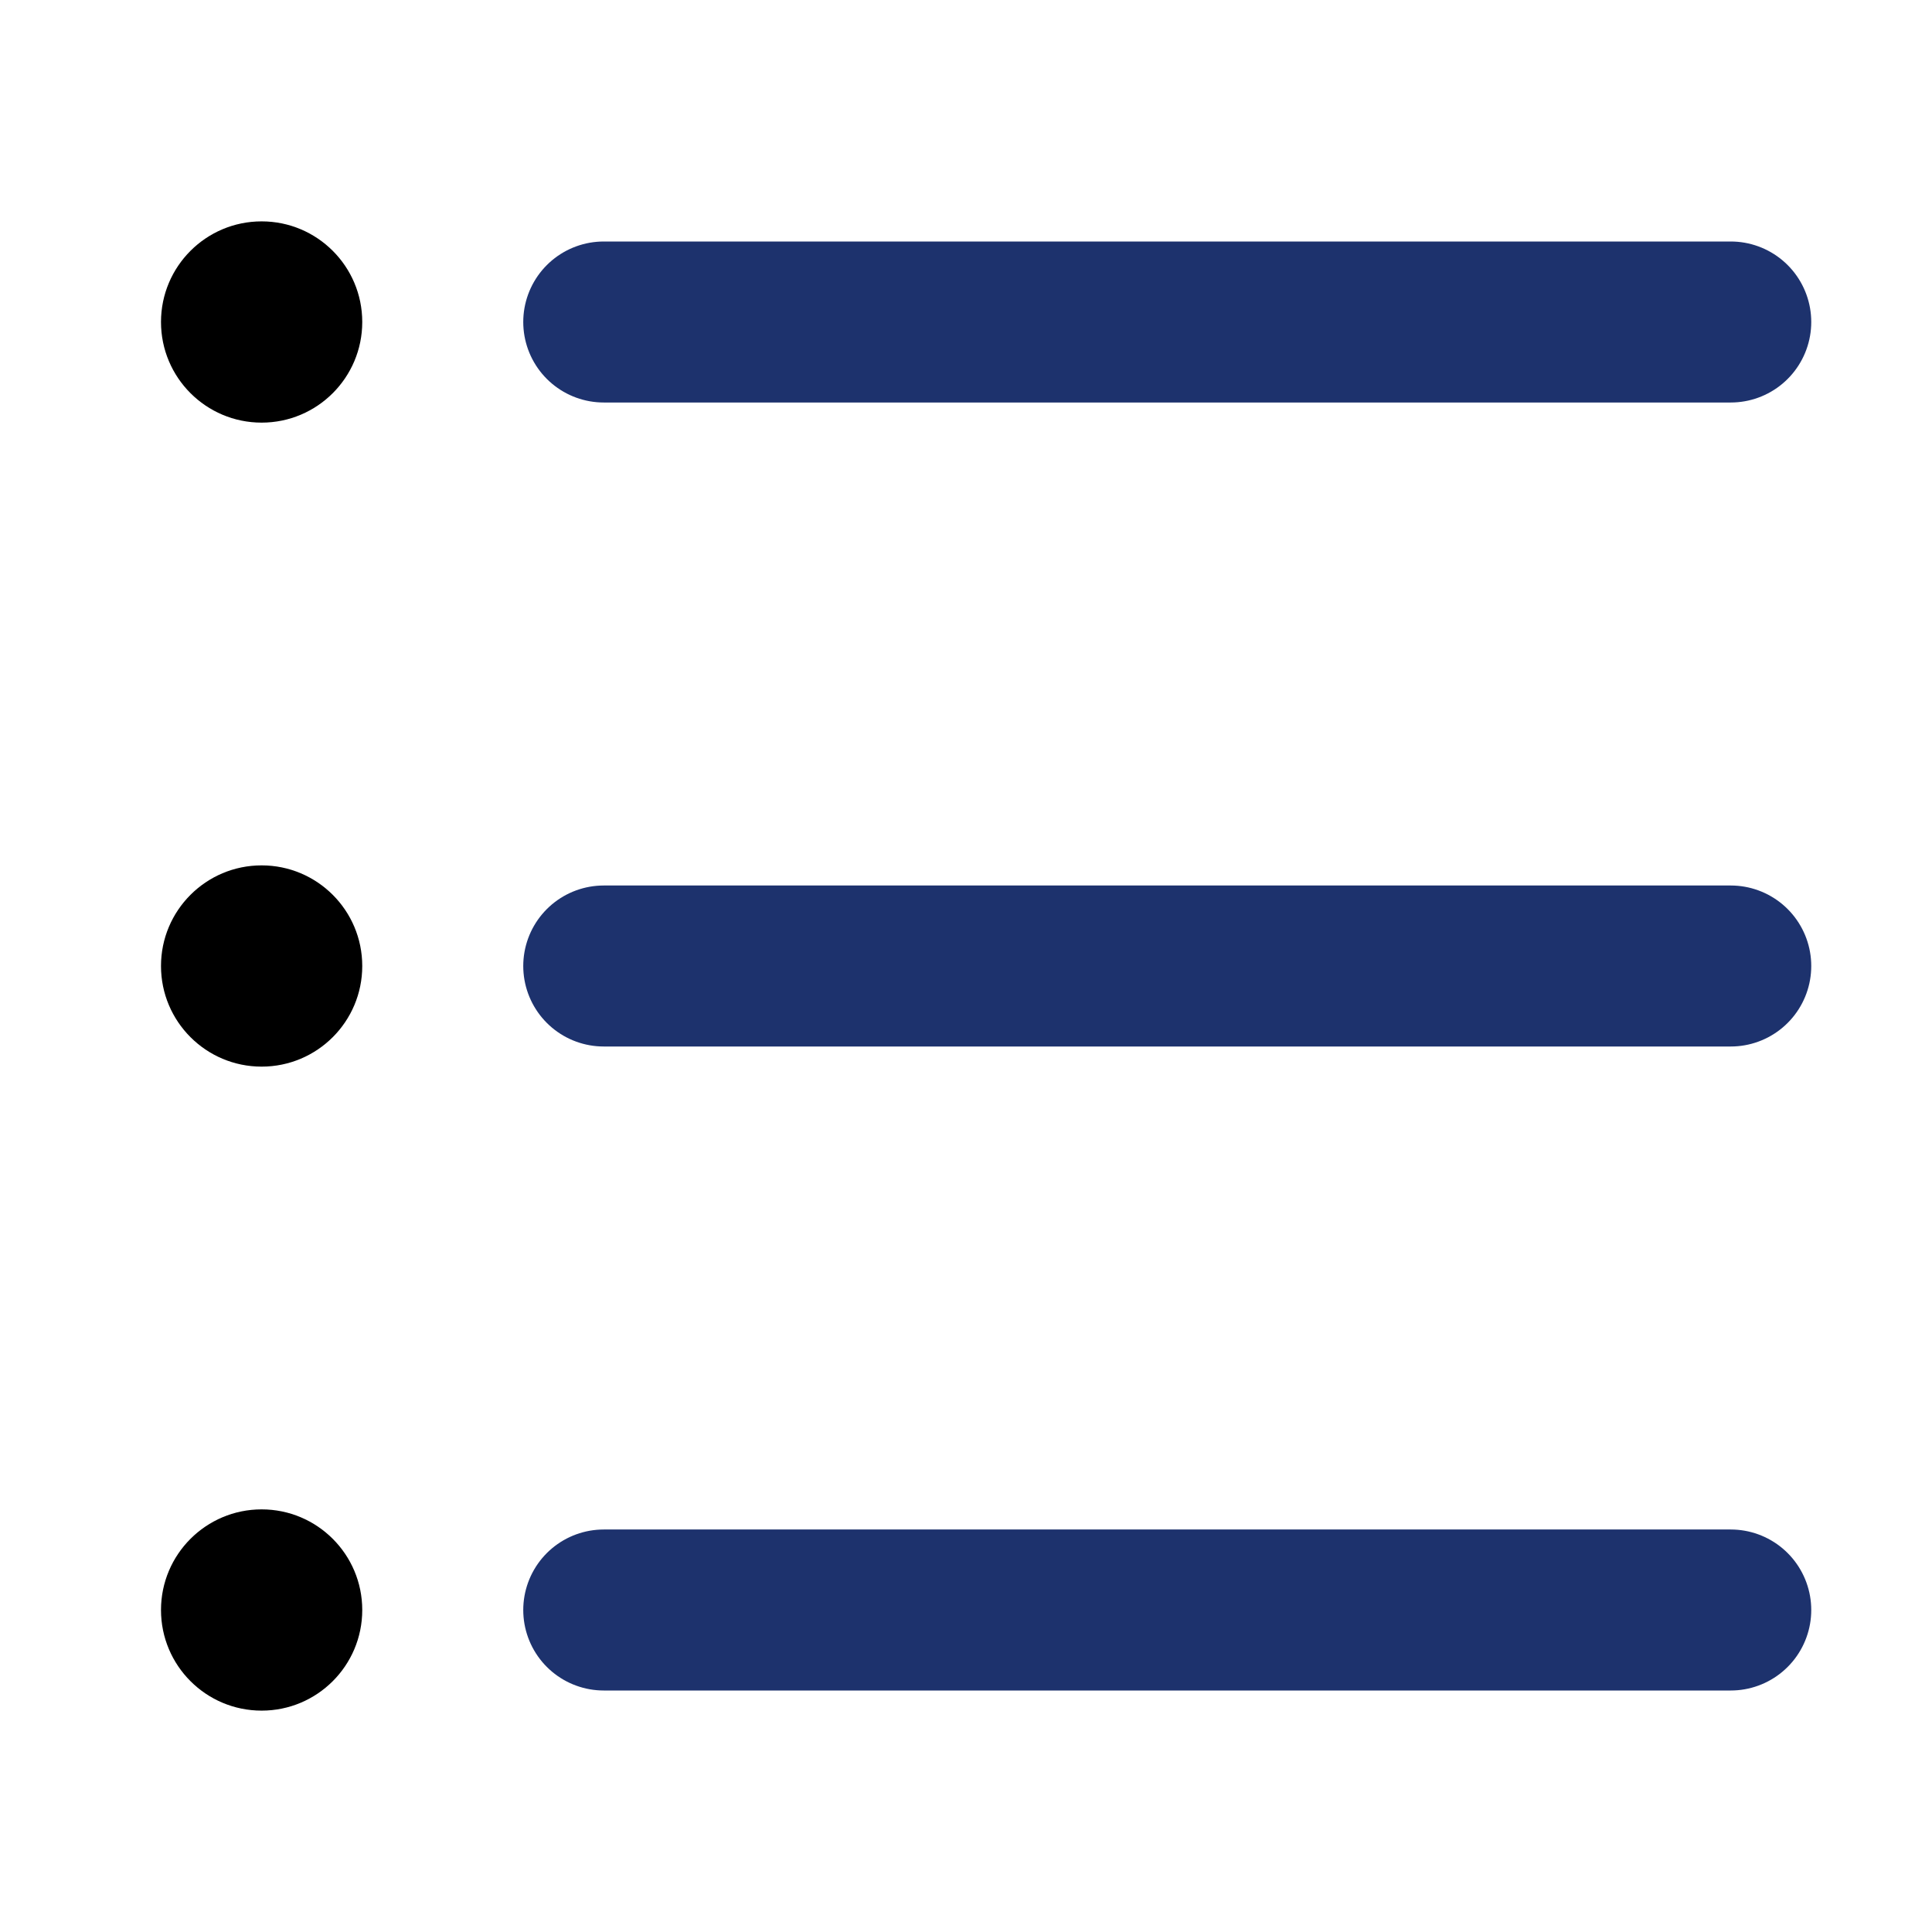
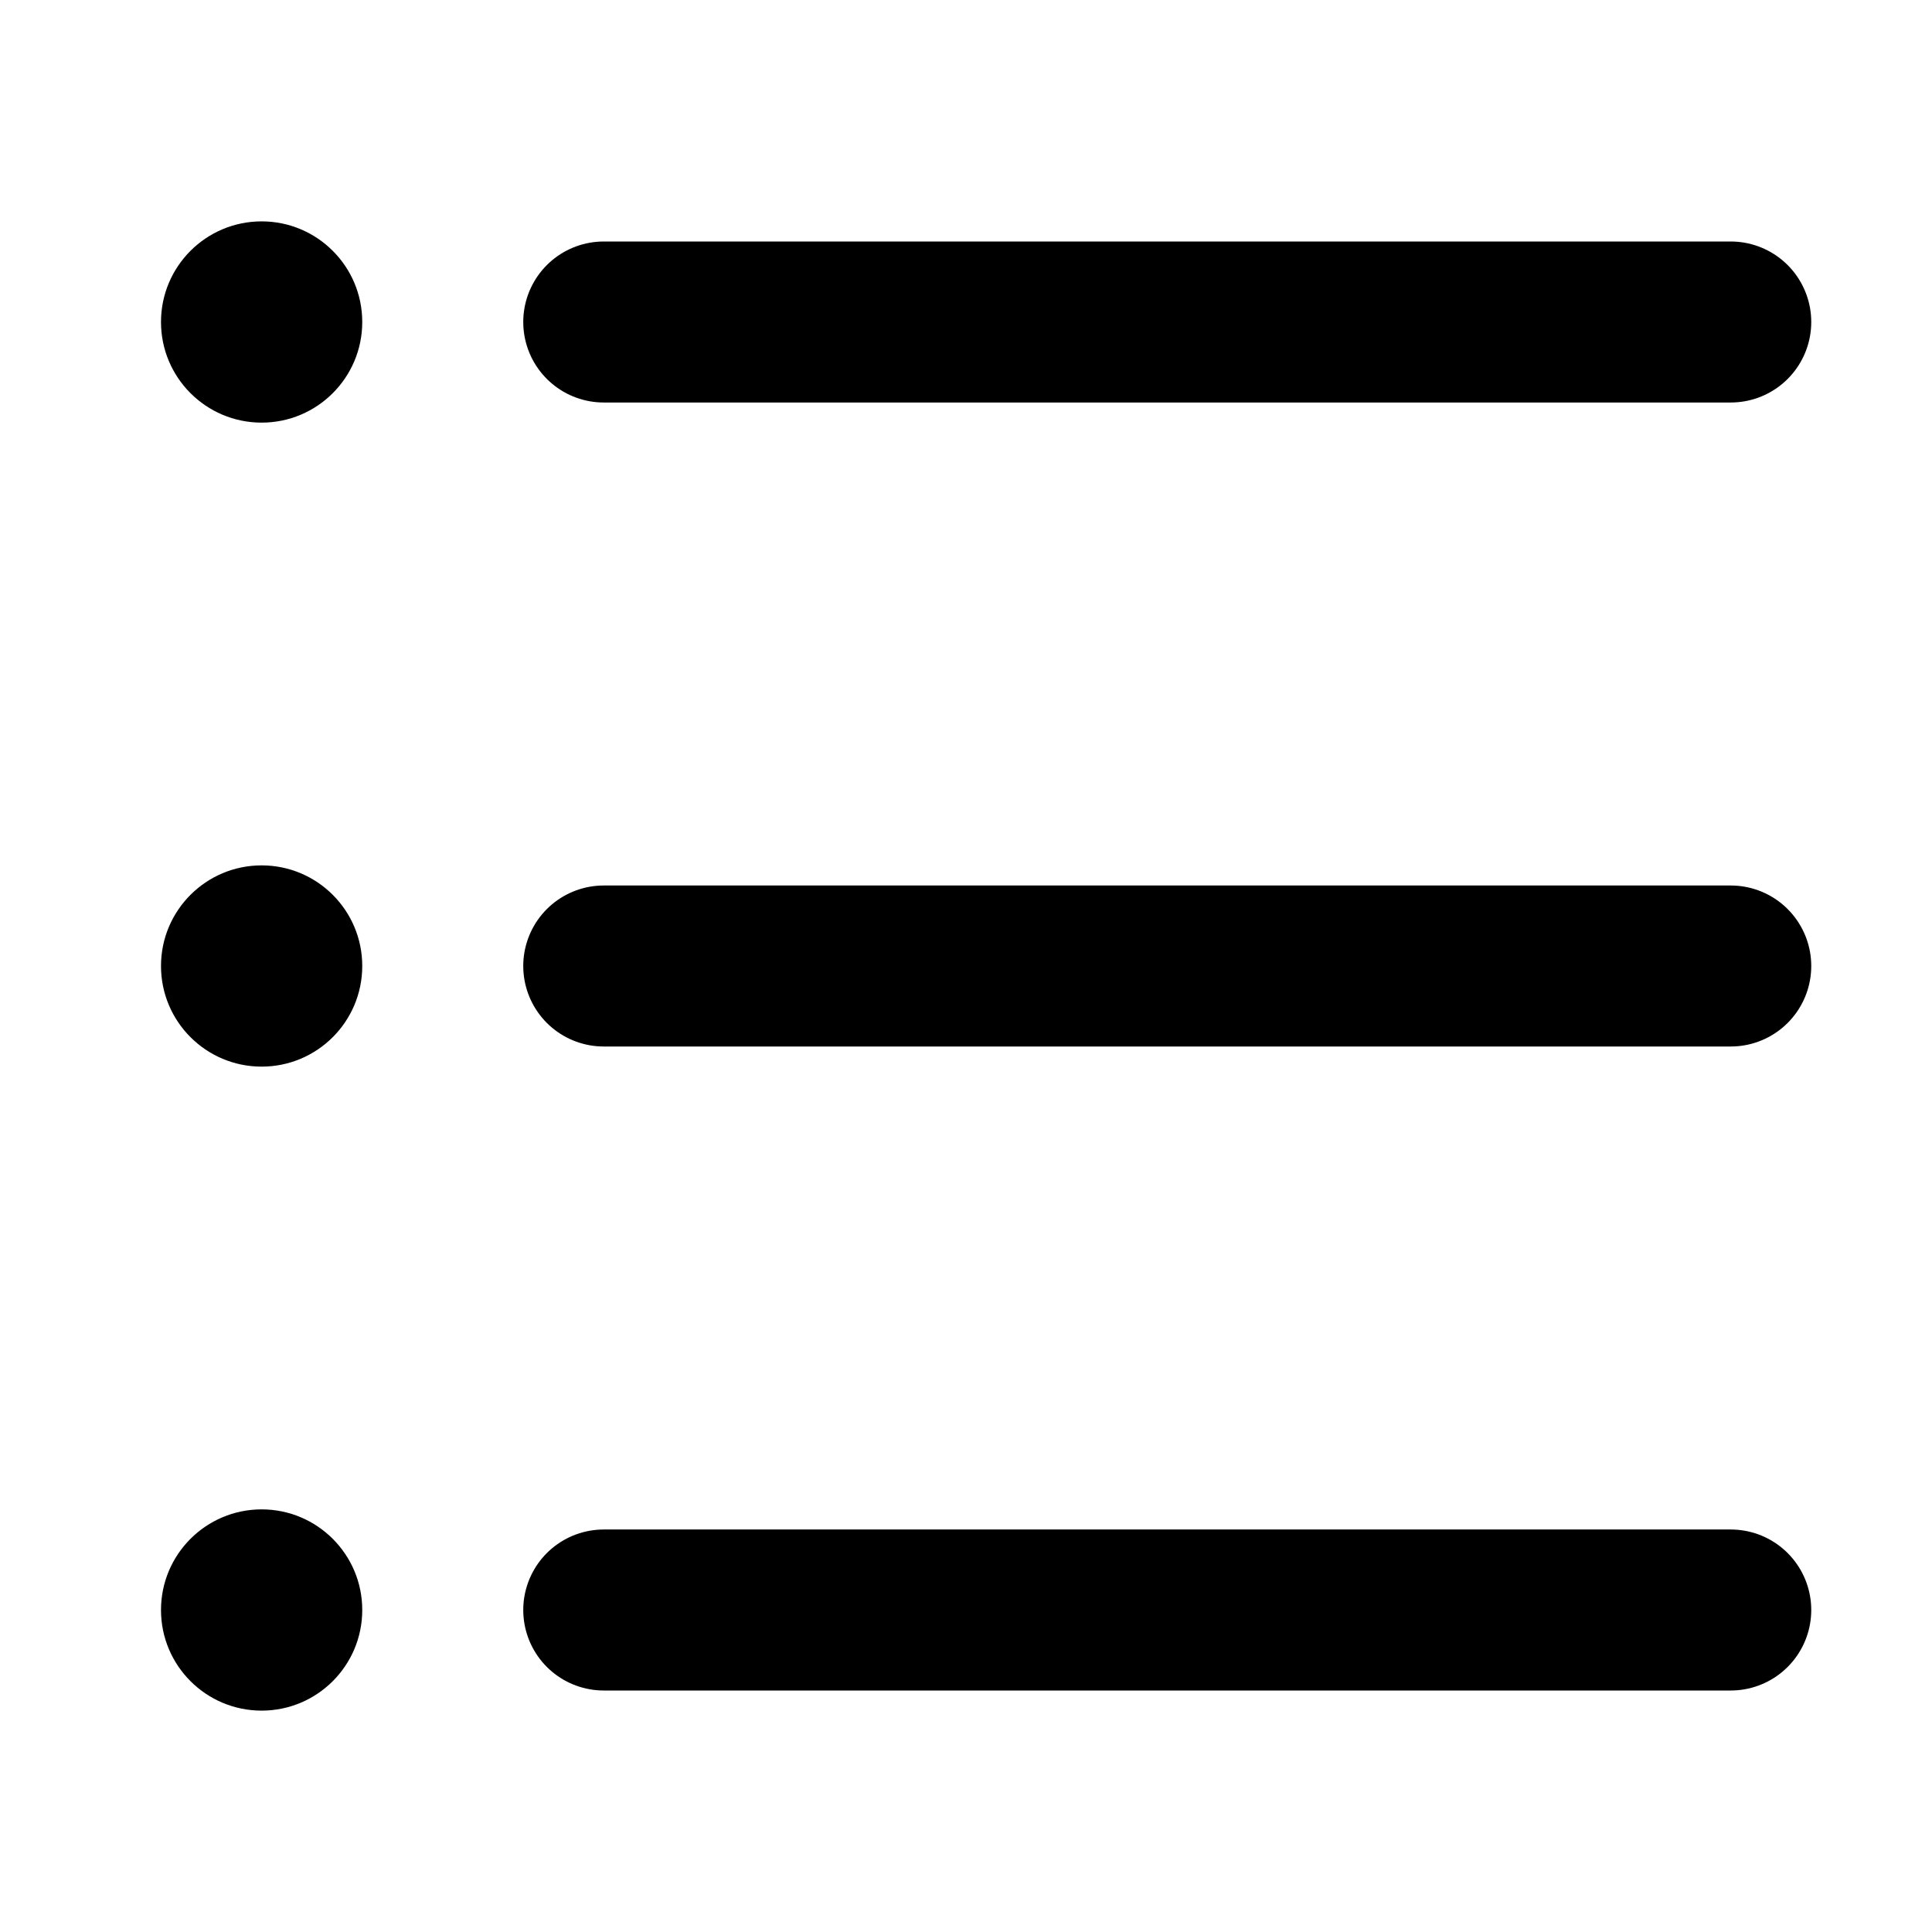
<svg xmlns="http://www.w3.org/2000/svg" width="24" height="24" viewBox="0 0 24 24" fill="none">
-   <path d="M21.5 4H7.5" stroke="#1D326D" stroke-width="2" stroke-linecap="round" stroke-linejoin="round" />
-   <path d="M21.5 12H7.5" stroke="#1D326D" stroke-width="2" stroke-linecap="round" stroke-linejoin="round" />
-   <path d="M21.5 20H7.5" stroke="#1D326D" stroke-width="2" stroke-linecap="round" stroke-linejoin="round" />
+   <path d="M21.5 4H7.5" stroke="currentColor" stroke-width="2" stroke-linecap="round" stroke-linejoin="round" />
+   <path d="M21.5 12H7.5" stroke="currentColor" stroke-width="2" stroke-linecap="round" stroke-linejoin="round" />
+   <path d="M21.5 20H7.5" stroke="currentColor" stroke-width="2" stroke-linecap="round" stroke-linejoin="round" />
  <circle cx="1.25" cy="1.25" r="1.25" transform="matrix(-1 0 0 1 4.5 2.75)" fill="currentColor" />
  <circle cx="1.25" cy="1.25" r="1.25" transform="matrix(-1 0 0 1 4.5 10.75)" fill="currentColor" />
  <circle cx="1.25" cy="1.25" r="1.25" transform="matrix(-1 0 0 1 4.5 18.75)" fill="currentColor" />
</svg>
